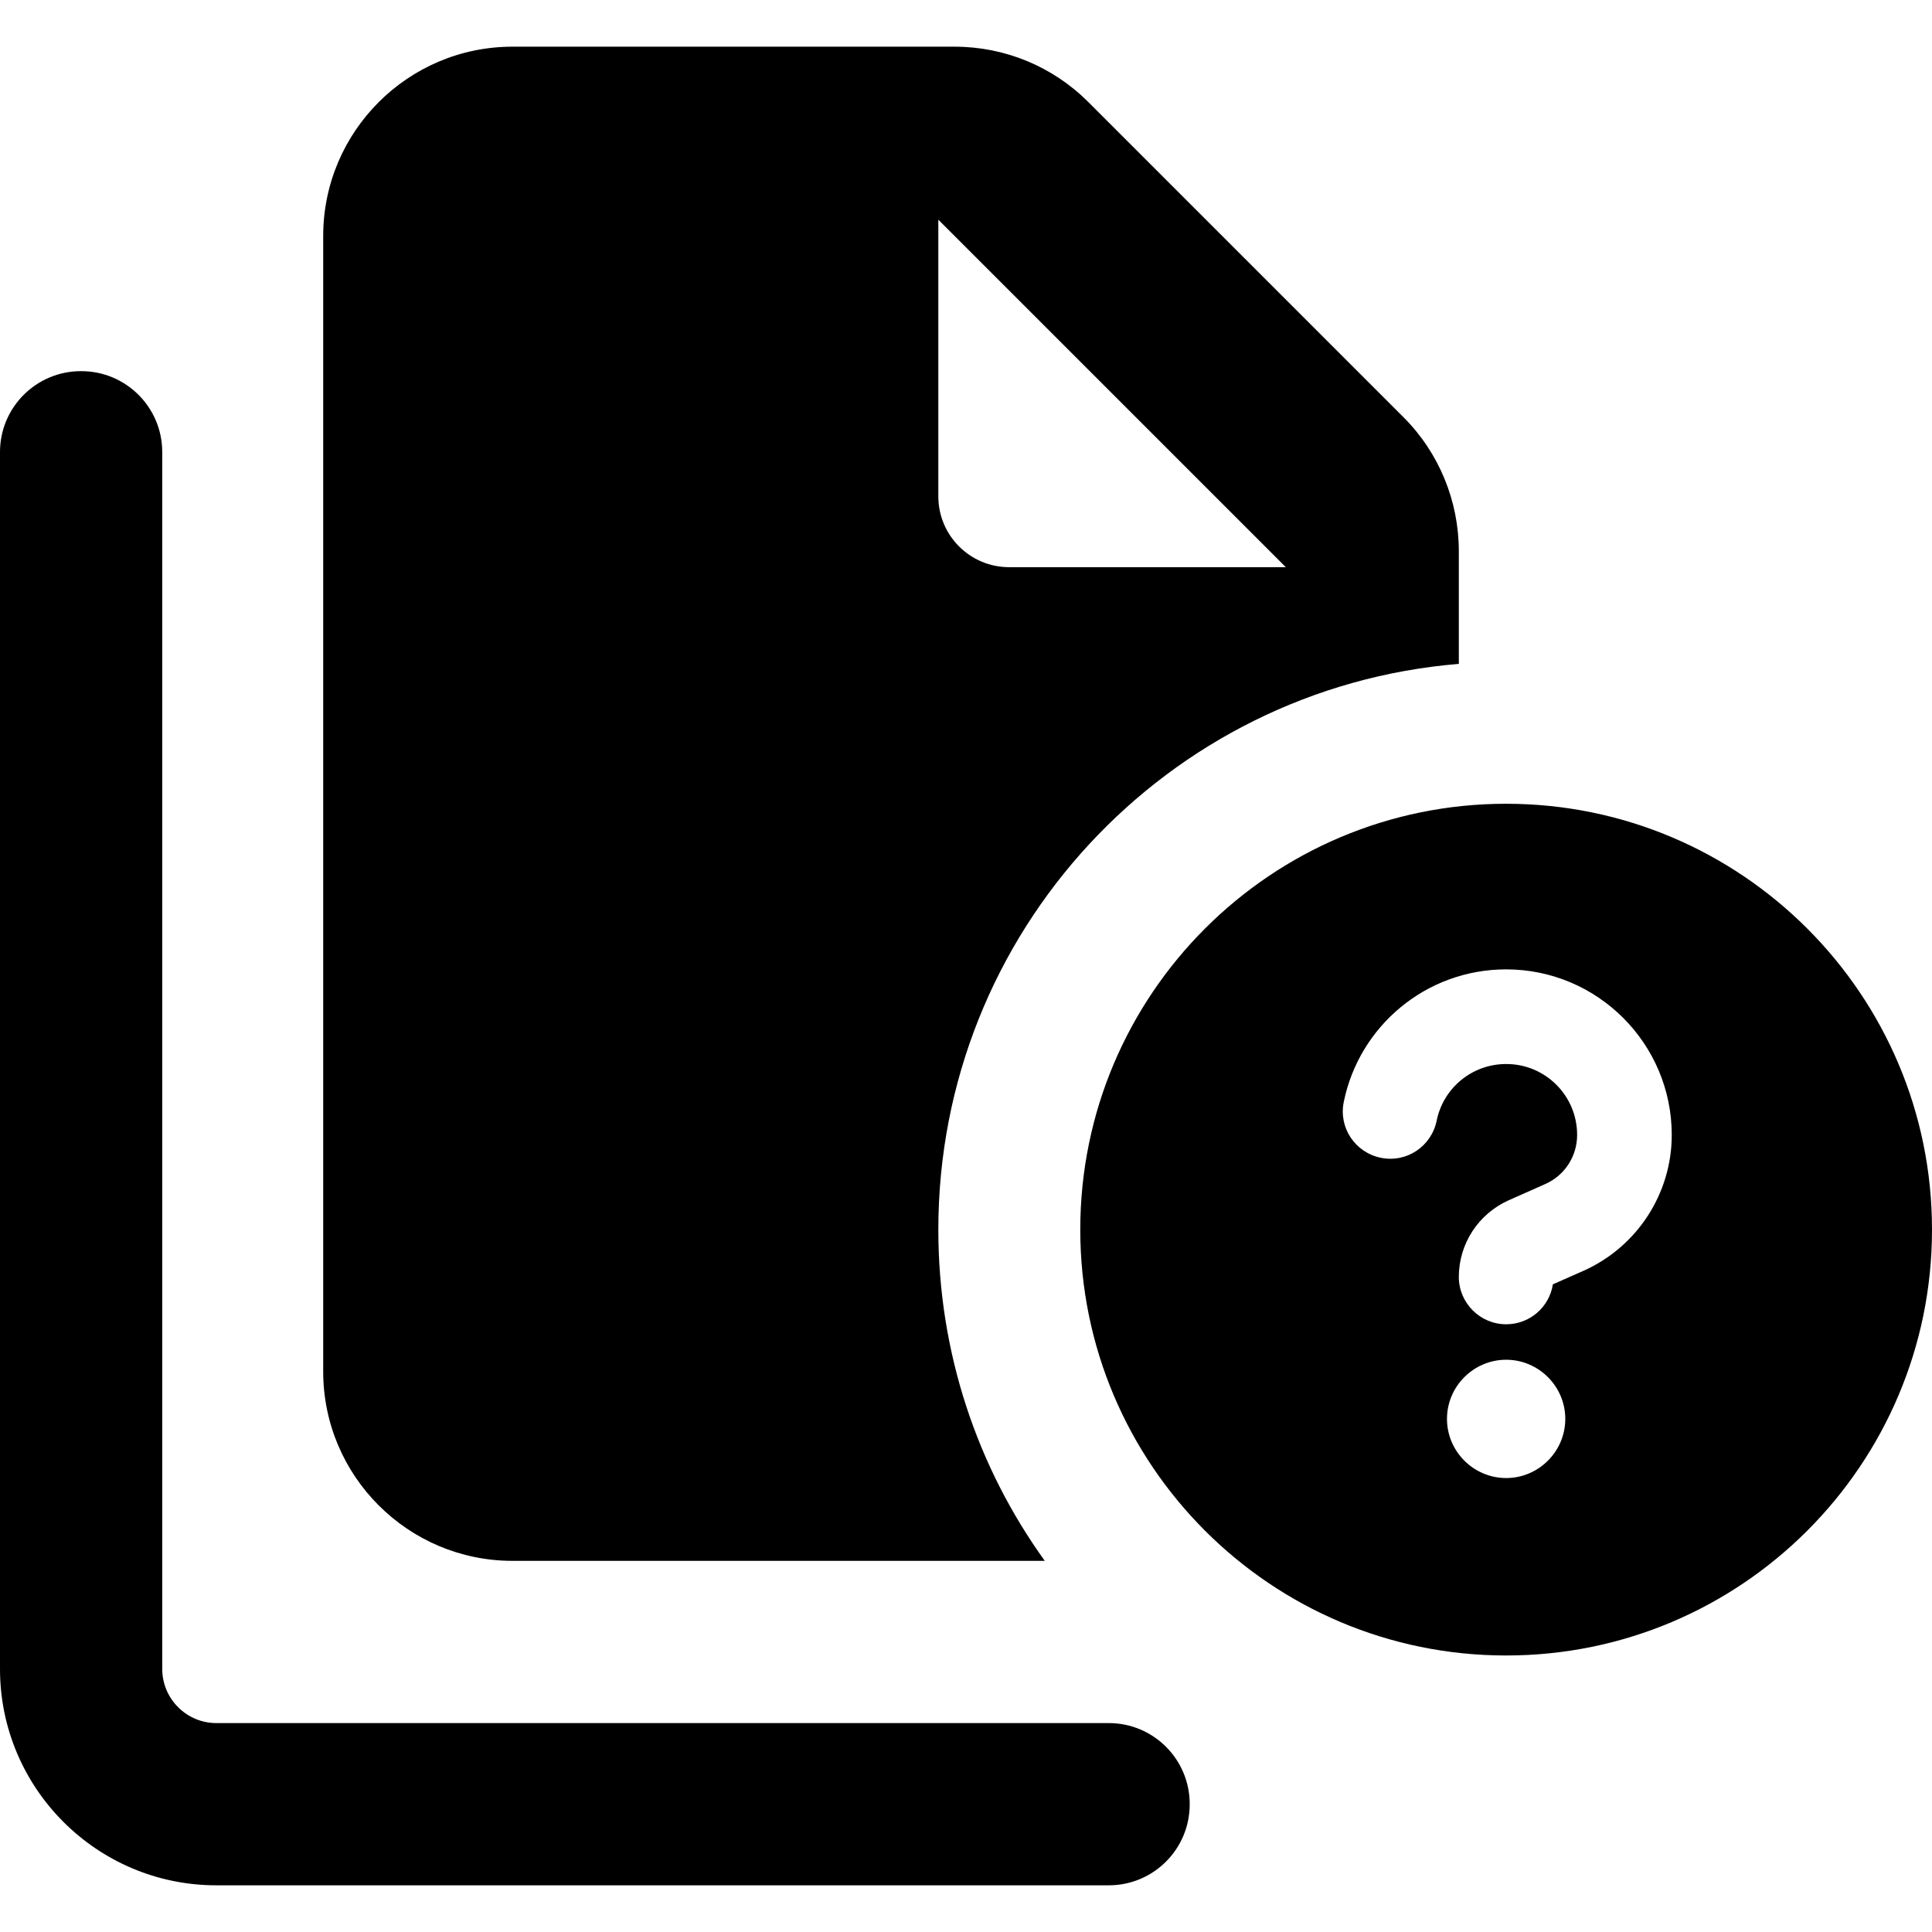
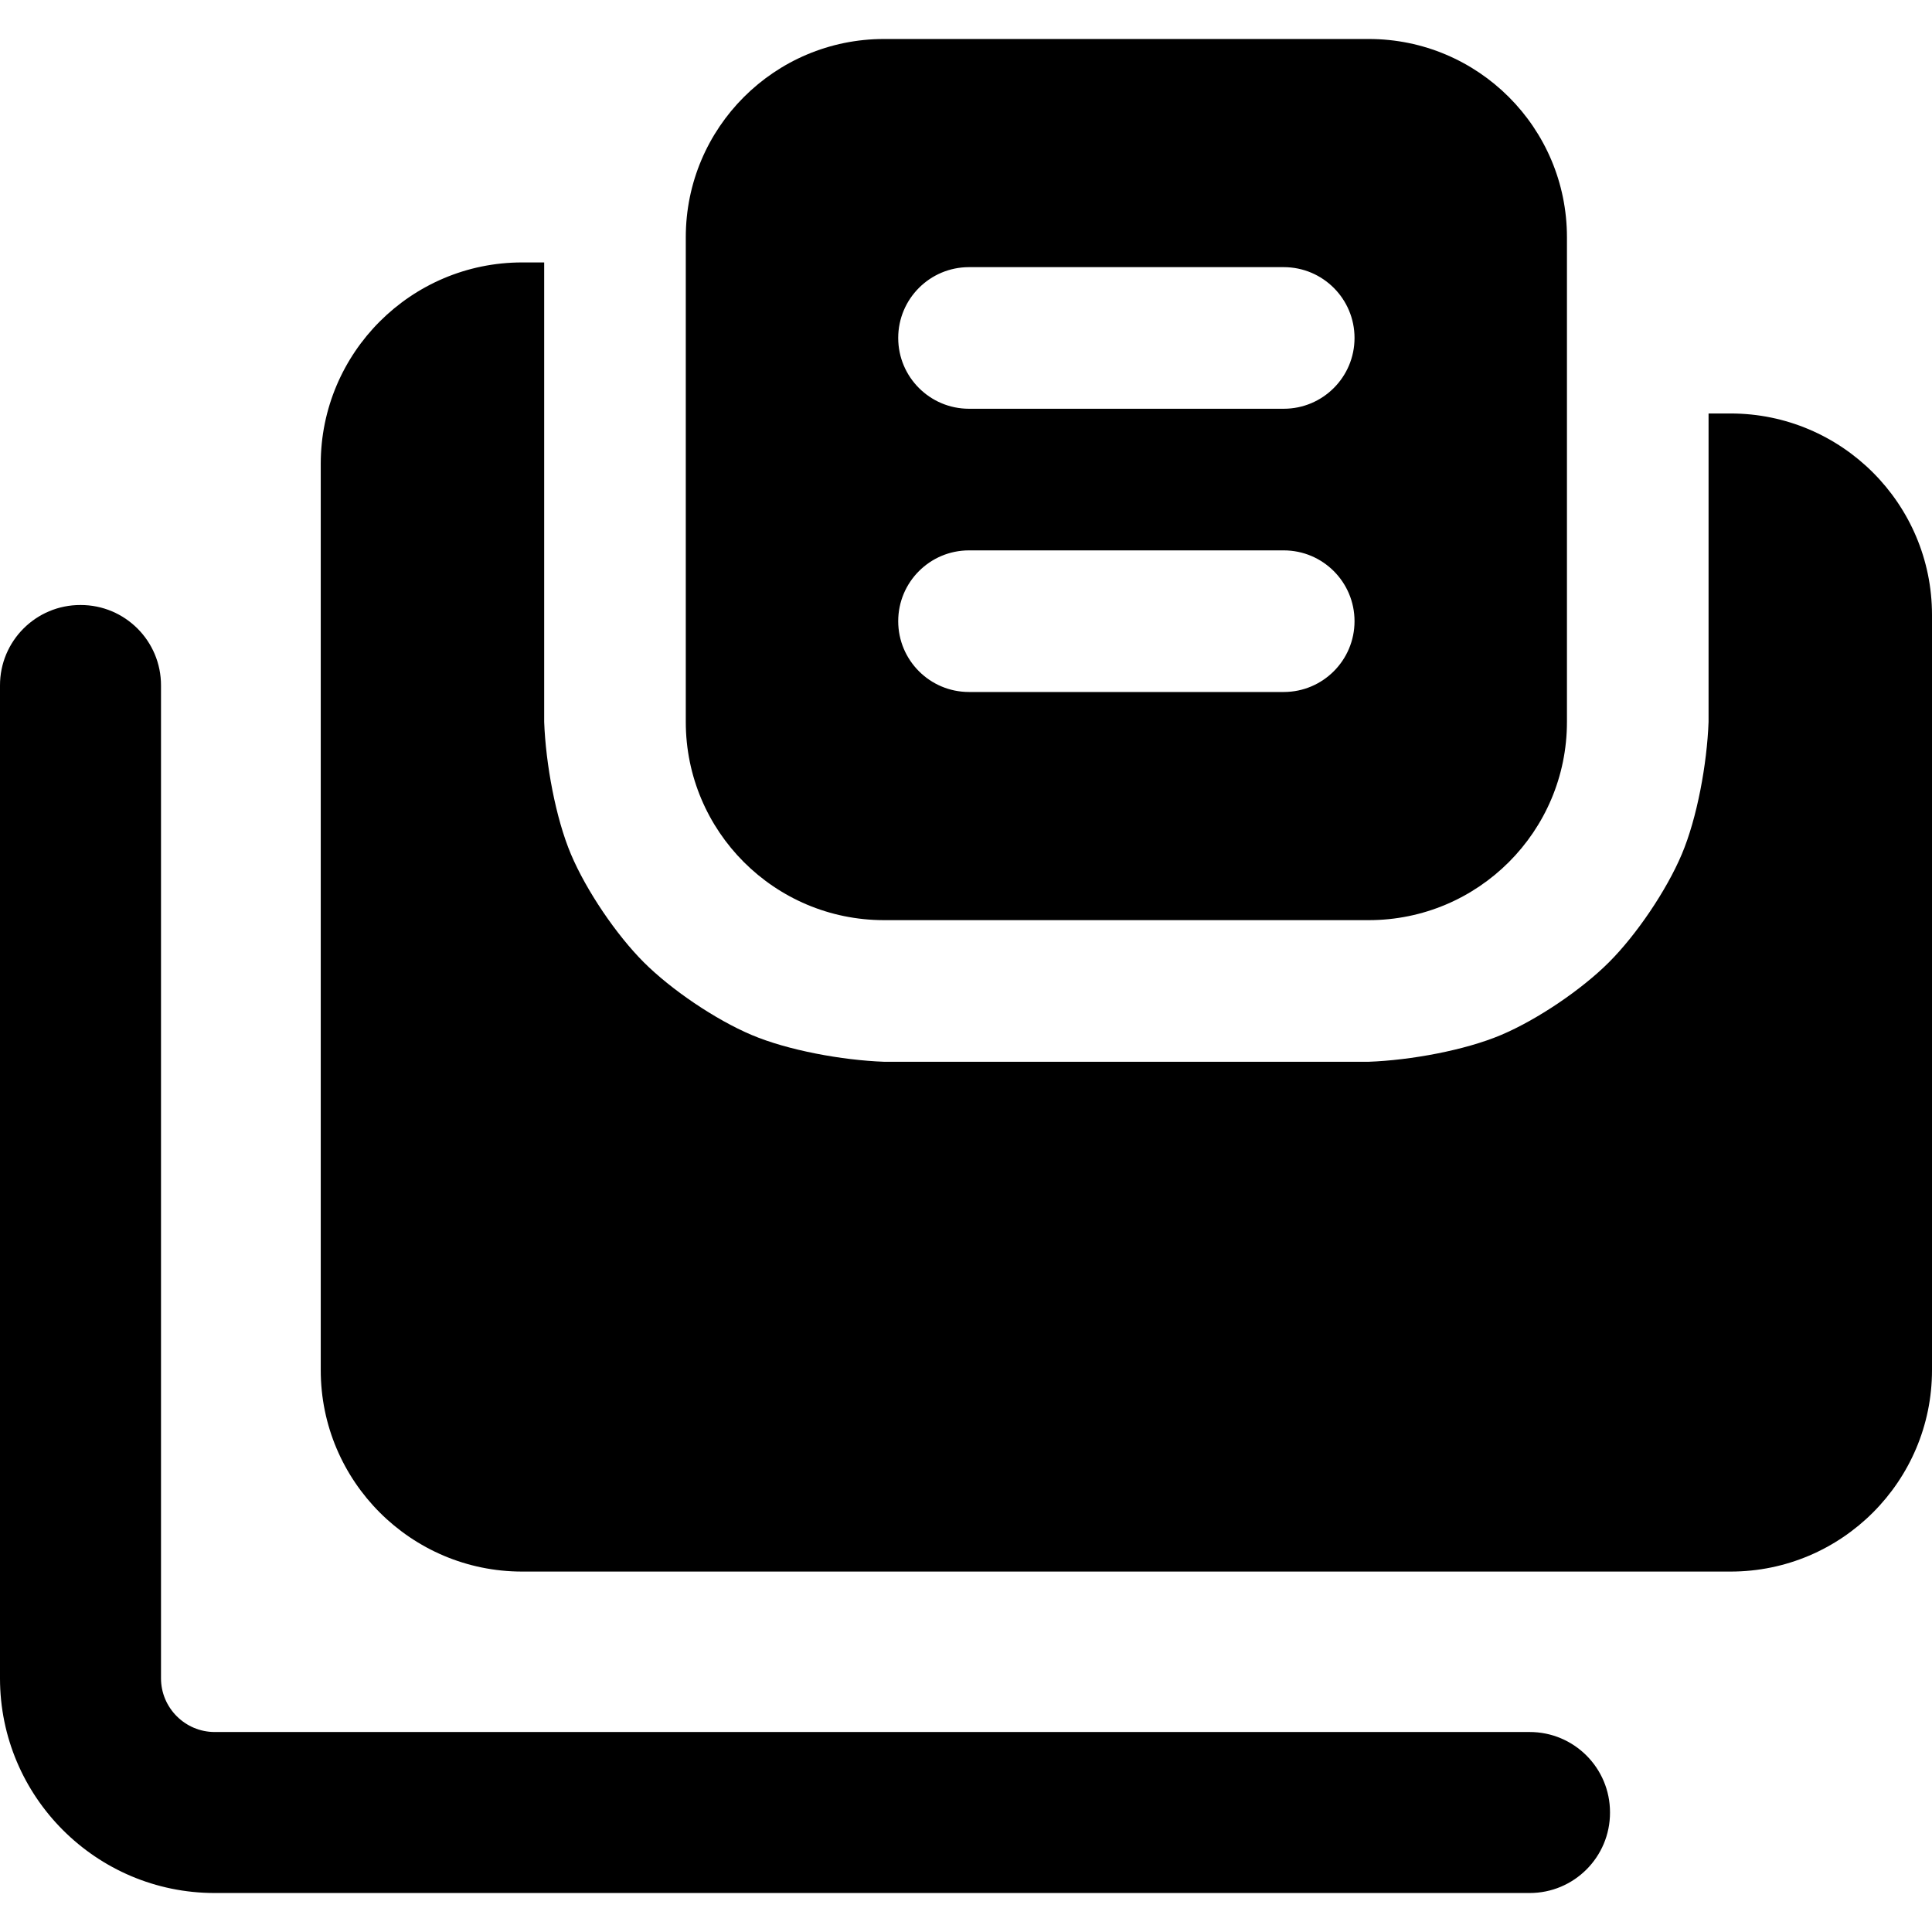
<svg xmlns="http://www.w3.org/2000/svg" width="512" height="512" viewBox="0 0 512 512">
-   <path d="M135.808 12.372c-27.665 0-50.157 22.492-50.157 50.158v300.952c0 27.668 22.491 50.16 50.157 50.16H276.88c-17.791-24.686-28.212-55.016-28.212-87.777 0-78.844 60.66-143.581 137.936-149.929v-29.859c0-13.322-5.251-26.097-14.656-35.502l-83.545-83.547c-9.405-9.405-22.103-14.656-35.426-14.656zM248.667 58.22l92.09 92.087h-73.279c-10.398.026-18.835-8.408-18.811-18.807zM21.497 98.36C9.611 98.33-.03 107.97 0 119.853v322.45c0 31.619 25.708 57.324 57.325 57.324h236.463c11.884.029 21.525-9.611 21.496-21.496.029-11.884-9.611-21.526-21.496-21.496H57.326c-7.884 0-14.332-6.449-14.332-14.331v-322.45c.028-11.885-9.613-21.525-21.499-21.495m377.647 114.646c-62.308 0-112.859 50.551-112.859 112.858S336.834 438.72 399.142 438.72C461.449 438.721 512 388.17 512 325.864c0-62.307-50.551-112.858-112.857-112.858m0 43.888c24.216 0 43.888 19.674 43.888 43.893 0 15.516-9.17 29.623-23.354 35.971l-8.151 3.604a12.495 12.495 0 0 1-12.383 10.583c-6.898 0-12.541-5.644-12.541-12.541 0-8.777 5.173-16.694 13.167-20.298l9.718-4.312c5.173-2.274 8.467-7.367 8.467-13.007.024-10.399-8.412-18.835-18.811-18.811-9.092 0-16.693 6.427-18.418 15.046-1.411 6.819-7.994 11.207-14.813 9.796-6.818-1.409-11.206-7.992-9.795-14.81 4.074-20.063 21.787-35.114 43.026-35.114m0 103.453c8.619 0 15.674 7.053 15.674 15.675s-7.055 15.674-15.674 15.674c-8.622 0-15.677-7.051-15.677-15.674s7.055-15.674 15.677-15.674" fill="currentColor" />
+   <path d="M234.283 10.333c-29.018 0-52.543 23.524-52.543 52.541v128.434c0 29.018 23.525 52.541 52.543 52.541h128.434c29.018 0 52.541-23.523 52.541-52.541V62.874c0-29.017-23.523-52.541-52.541-52.541zm-95.91 59.213C108.934 69.546 85 93.48 85 122.92v240.187c0 29.44 23.934 53.375 53.373 53.375h320.252c29.44 0 53.375-23.935 53.375-53.375V162.952c0-29.439-23.935-53.375-53.375-53.375h-5.838v81.731c-.41 11.159-3.051 25.513-7.094 35.072-4.087 9.665-12.047 21.376-19.287 28.617s-18.954 15.199-28.619 19.287c-9.558 4.043-23.911 6.685-35.07 7.096H234.283c-11.159-.411-25.512-3.053-35.07-7.096-9.665-4.088-21.379-12.047-28.619-19.287-7.239-7.241-15.199-18.952-19.287-28.617-4.043-9.559-6.683-23.913-7.094-35.072V69.546zm118.428 1.25h83.398c10.363 0 18.766 8.402 18.766 18.765s-8.403 18.764-18.766 18.764h-83.398c-10.364 0-18.766-8.4-18.766-18.764s8.402-18.765 18.766-18.765m0 18.765h83.398zm0 56.295h83.398c10.363 0 18.766 8.401 18.766 18.764 0 10.364-8.403 18.766-18.766 18.766h-83.398c-10.364 0-18.766-8.402-18.766-18.766s8.402-18.764 18.766-18.764M21.332 160.333C9.538 160.304-.03 169.873 0 181.667v263.111c0 31.378 25.51 56.889 56.889 56.889h348.443c11.795.03 21.366-9.539 21.336-21.334.029-11.794-9.541-21.362-21.336-21.332H56.889c-7.822 0-14.221-6.401-14.221-14.223V181.667c.03-11.795-9.541-21.364-21.336-21.334m235.469 4.287h83.398z" fill="currentColor" />
</svg>
